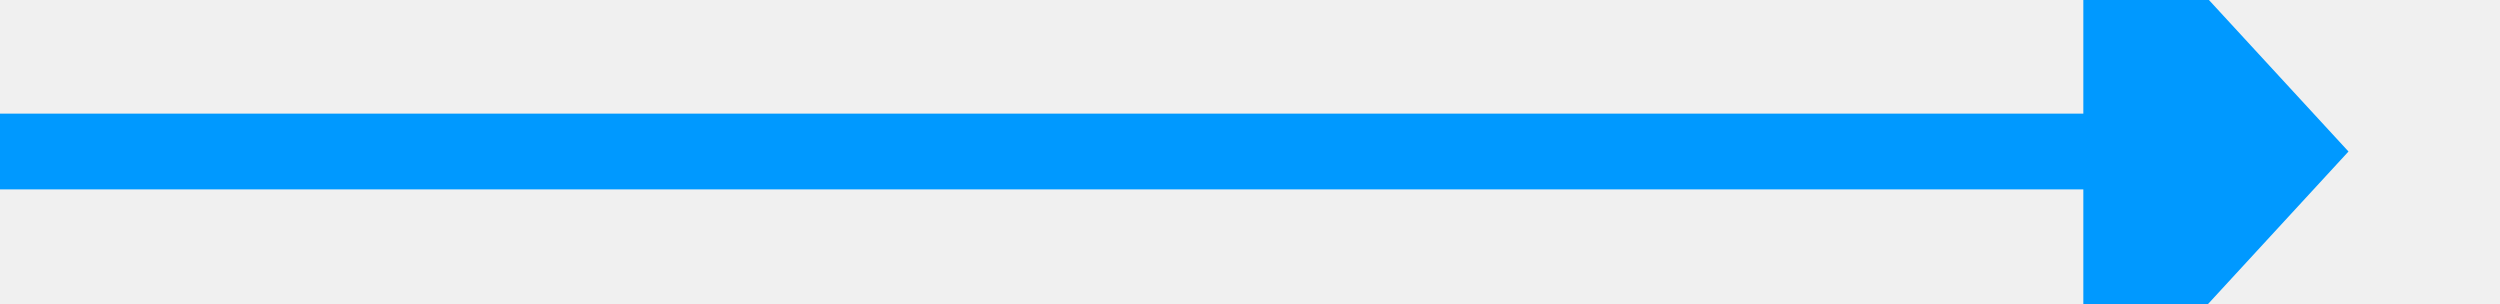
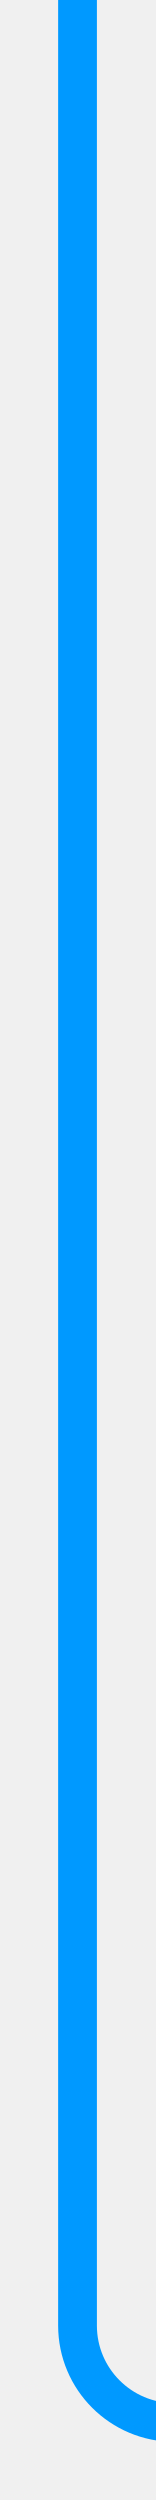
- <svg xmlns="http://www.w3.org/2000/svg" version="1.1" width="66px" height="8px" viewBox="192 812  66 8">
-   <path d="M 247 823.6  L 254 816  L 247 808.4  L 247 823.6  Z " fill-rule="nonzero" fill="#0099ff" stroke="none" />
-   <rect fill-rule="evenodd" fill="#0099ff" stroke="none" x="192" y="815" width="56" height="2" />
-   <path d="" stroke-width="2" stroke="#0099ff" fill="none" />
+ <svg xmlns="http://www.w3.org/2000/svg" version="1.1" width="8px" height="129px" viewBox="324 860  8 129">
+   <defs>
+     <mask fill="white" id="clip247">
+       <path d="M 351 971  L 385 971  L 385 999  L 351 999  Z M 325 860  L 541 860  L 541 999  L 325 999  Z " fill-rule="evenodd" />
+     </mask>
+   </defs>
+   <path d="M 526 992.6  L 533 985  L 526 977.4  L 526 992.6  Z " fill-rule="nonzero" fill="#0099ff" stroke="none" mask="url(#clip247)" />
+   <path d="M 328 860  L 328 980  A 5 5  0 0 0 333 985  L 527 985  " stroke-width="2" stroke="#0099ff" fill="none" mask="url(#clip247)" />
</svg>
